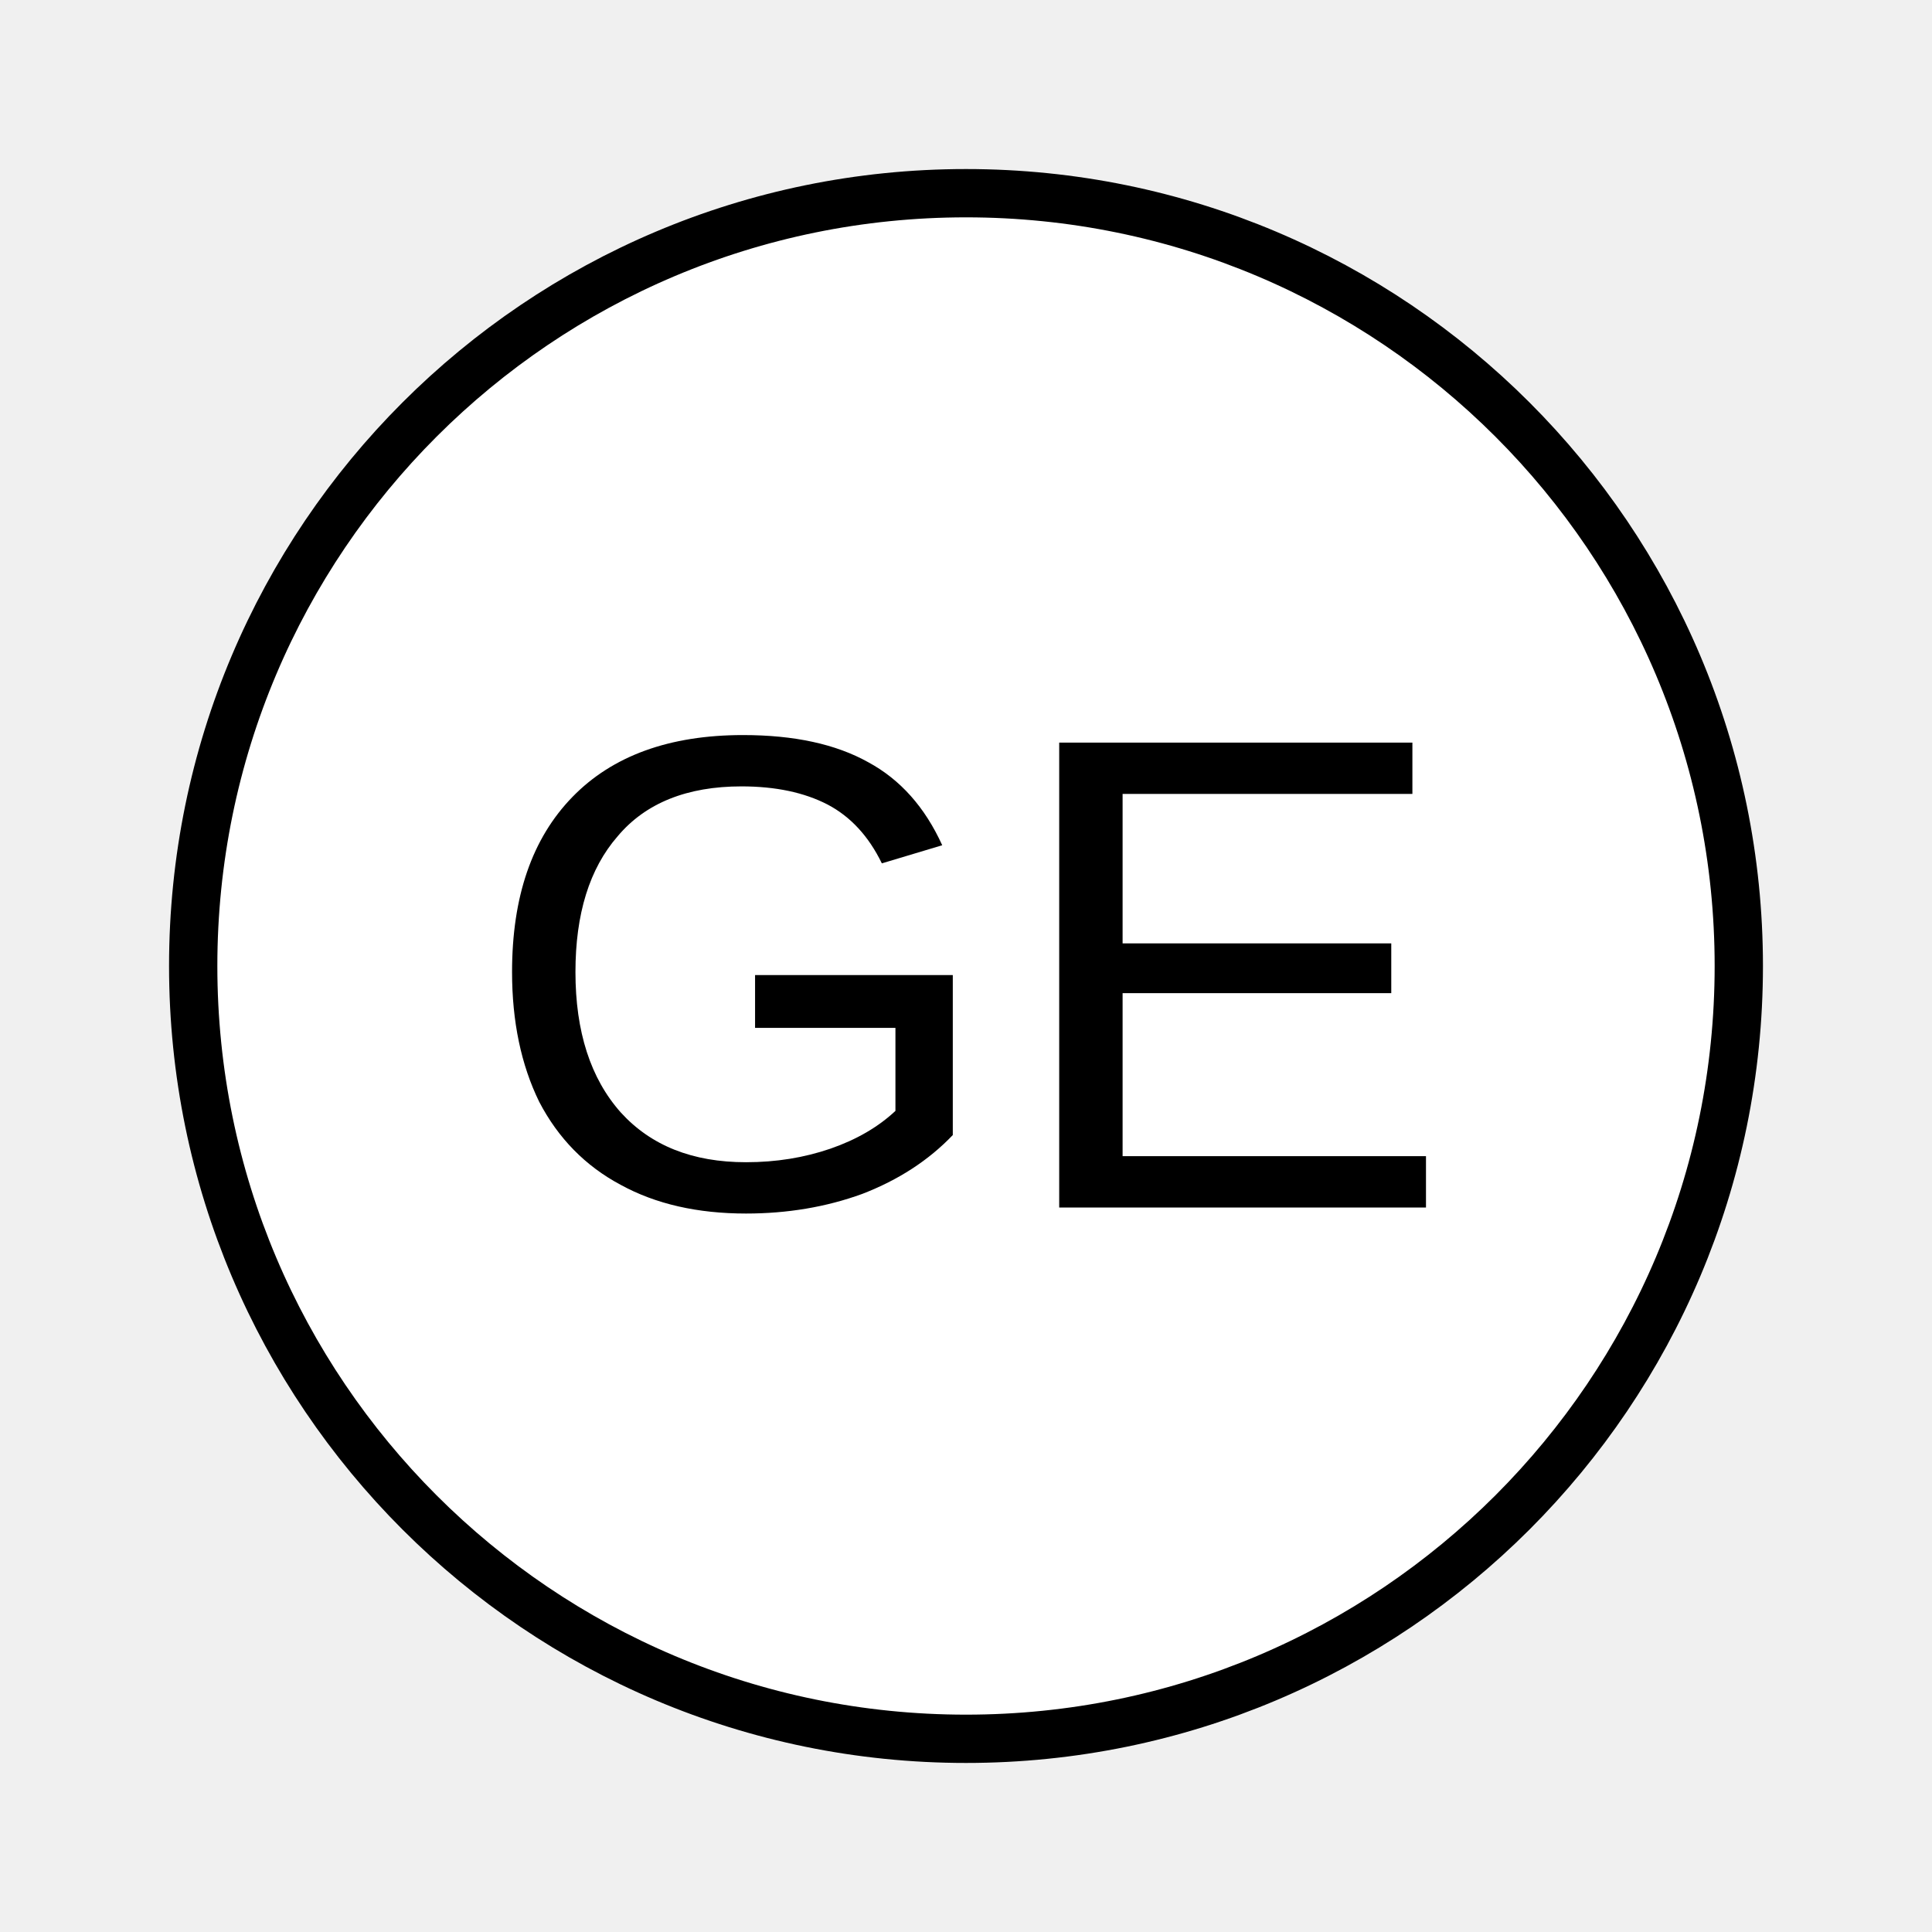
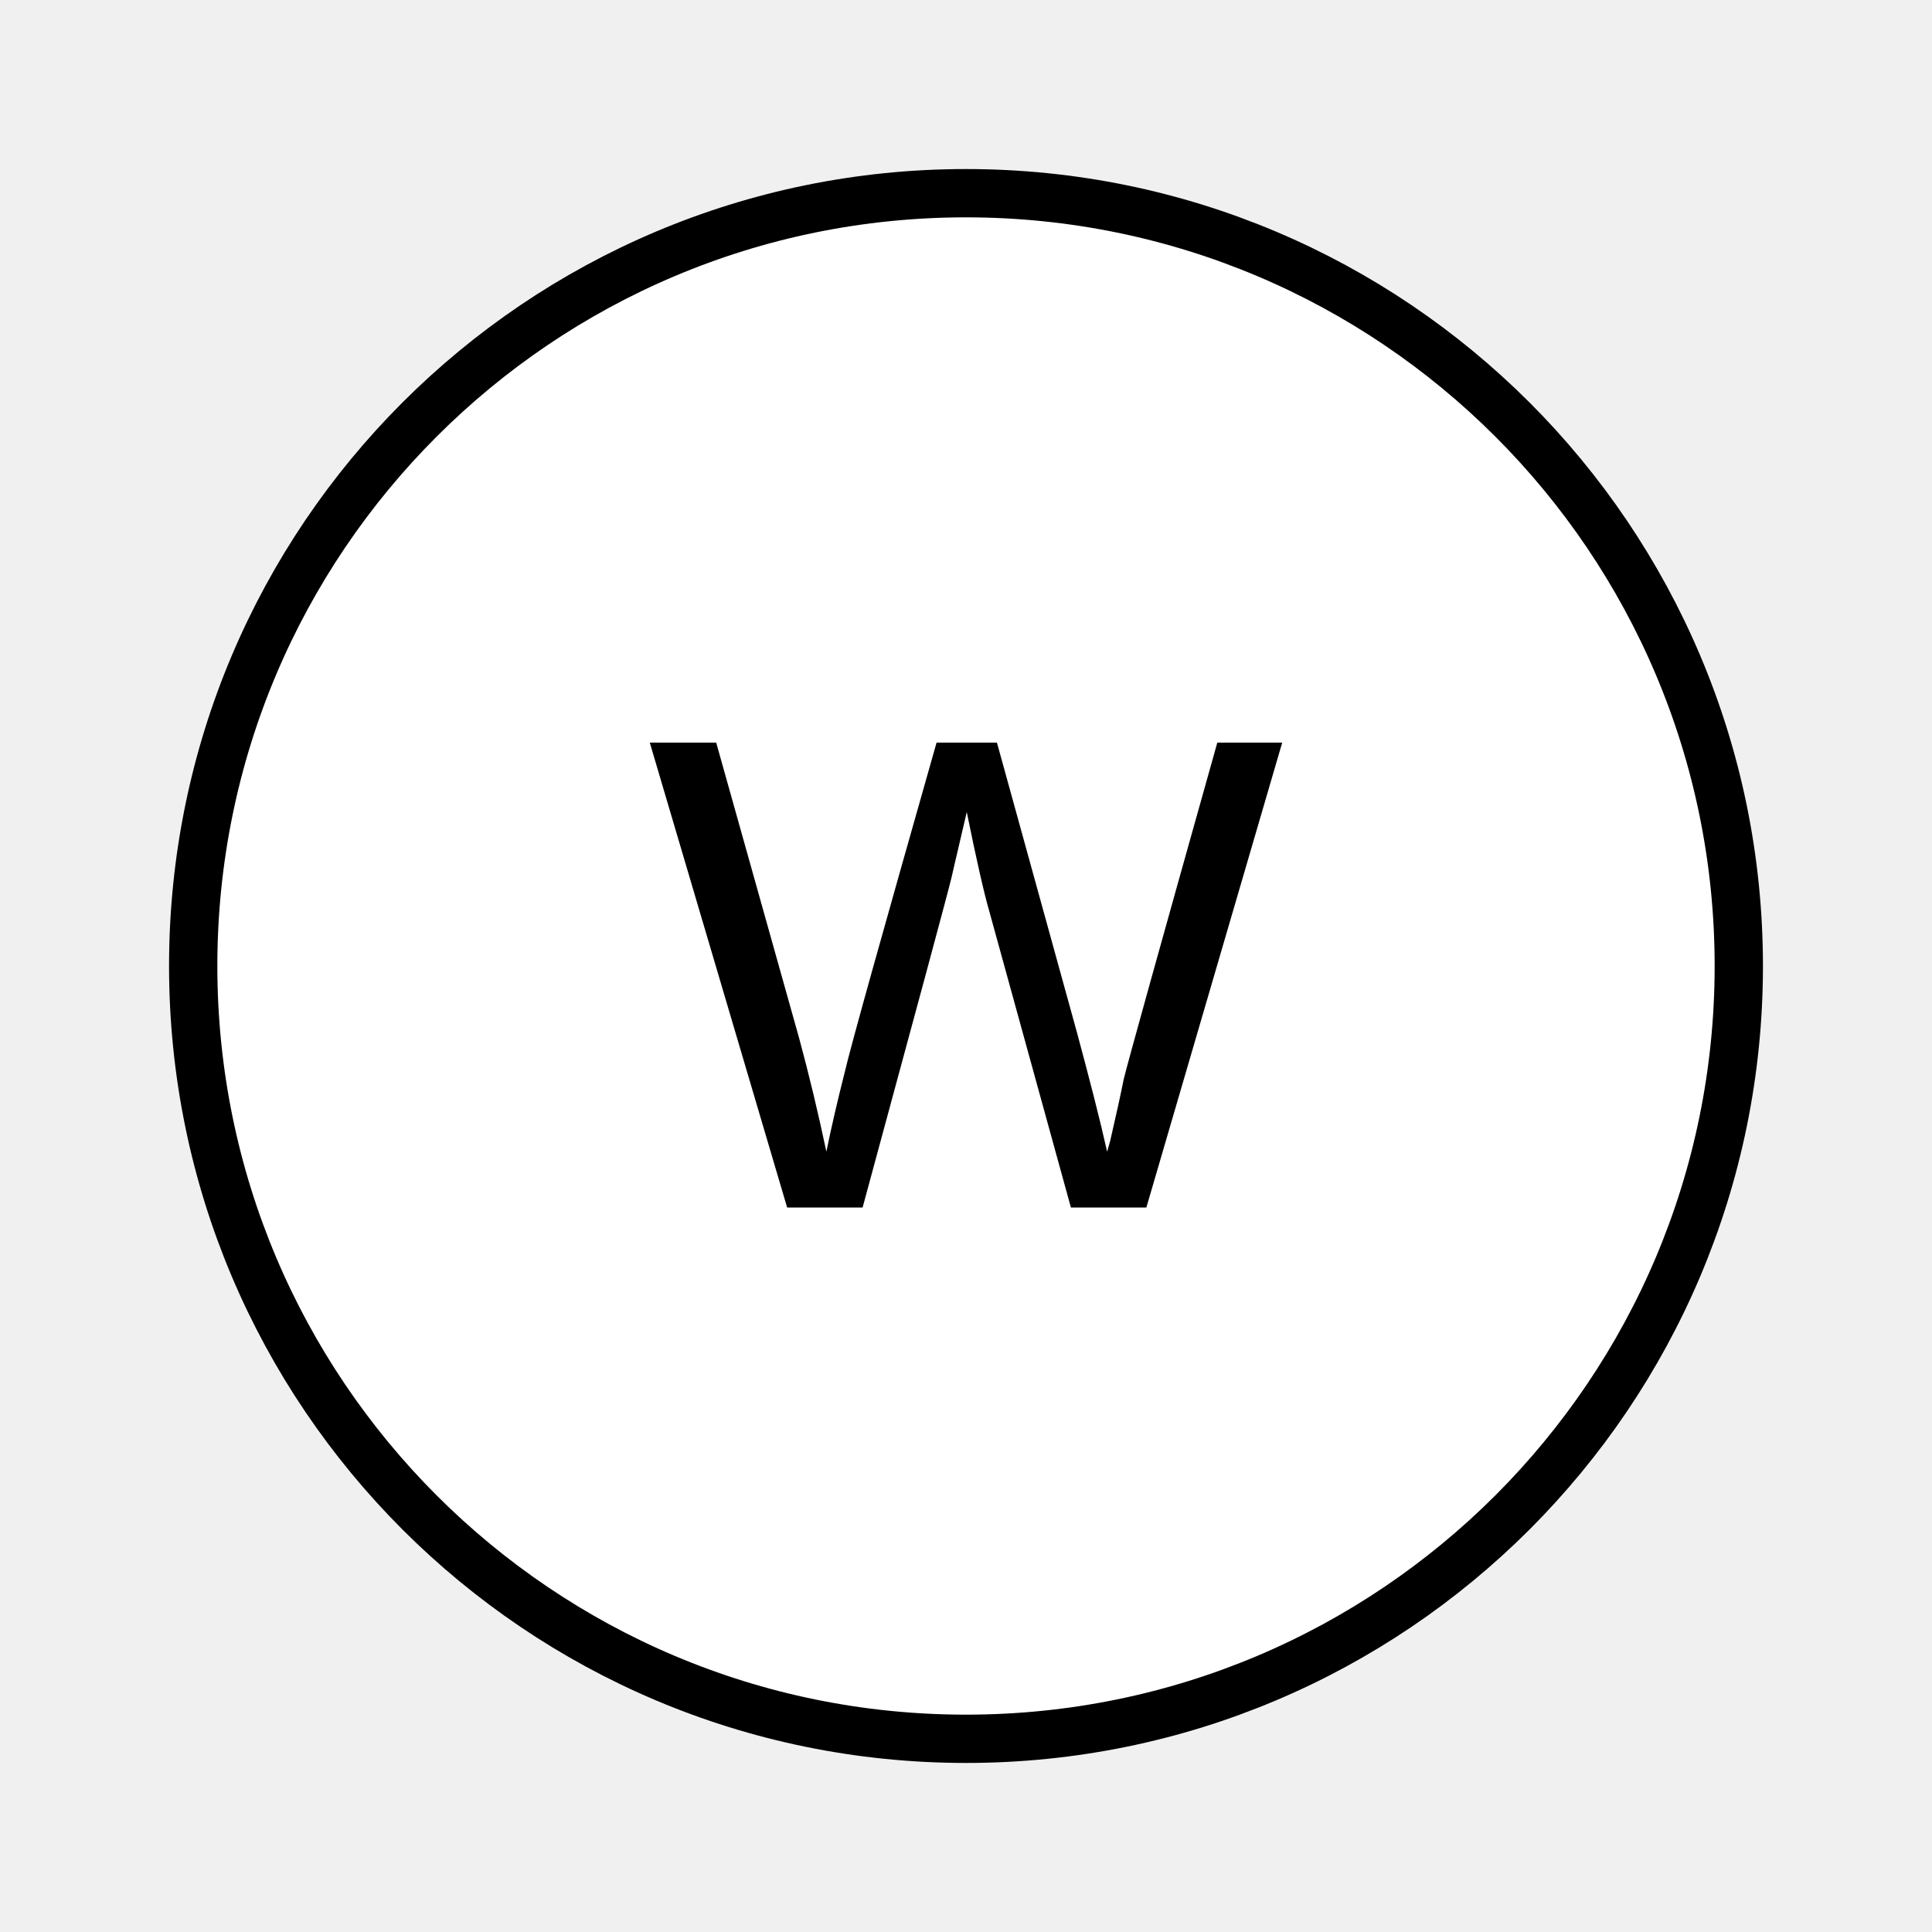
<svg xmlns="http://www.w3.org/2000/svg" xml:space="preserve" style="shape-rendering:geometricPrecision; text-rendering:geometricPrecision; image-rendering:optimizeQuality; fill-rule:evenodd; clip-rule:evenodd" viewBox="0 0 20 20">
  <g>
    <circle style="fill:white;stroke:black;stroke-width:0.5" cx="10" cy="10" r="8">
    </circle>
-     <text x="10px" y="12.5px" text-anchor="middle" style="font-family:'ArialMT', 'Arial', sans-serif;font-size:7px;">GE</text>
+     <text x="10px" y="12.5px" text-anchor="middle" style="font-family:'ArialMT', 'Arial', sans-serif;font-size:7px;">W</text>
  </g>
</svg>
